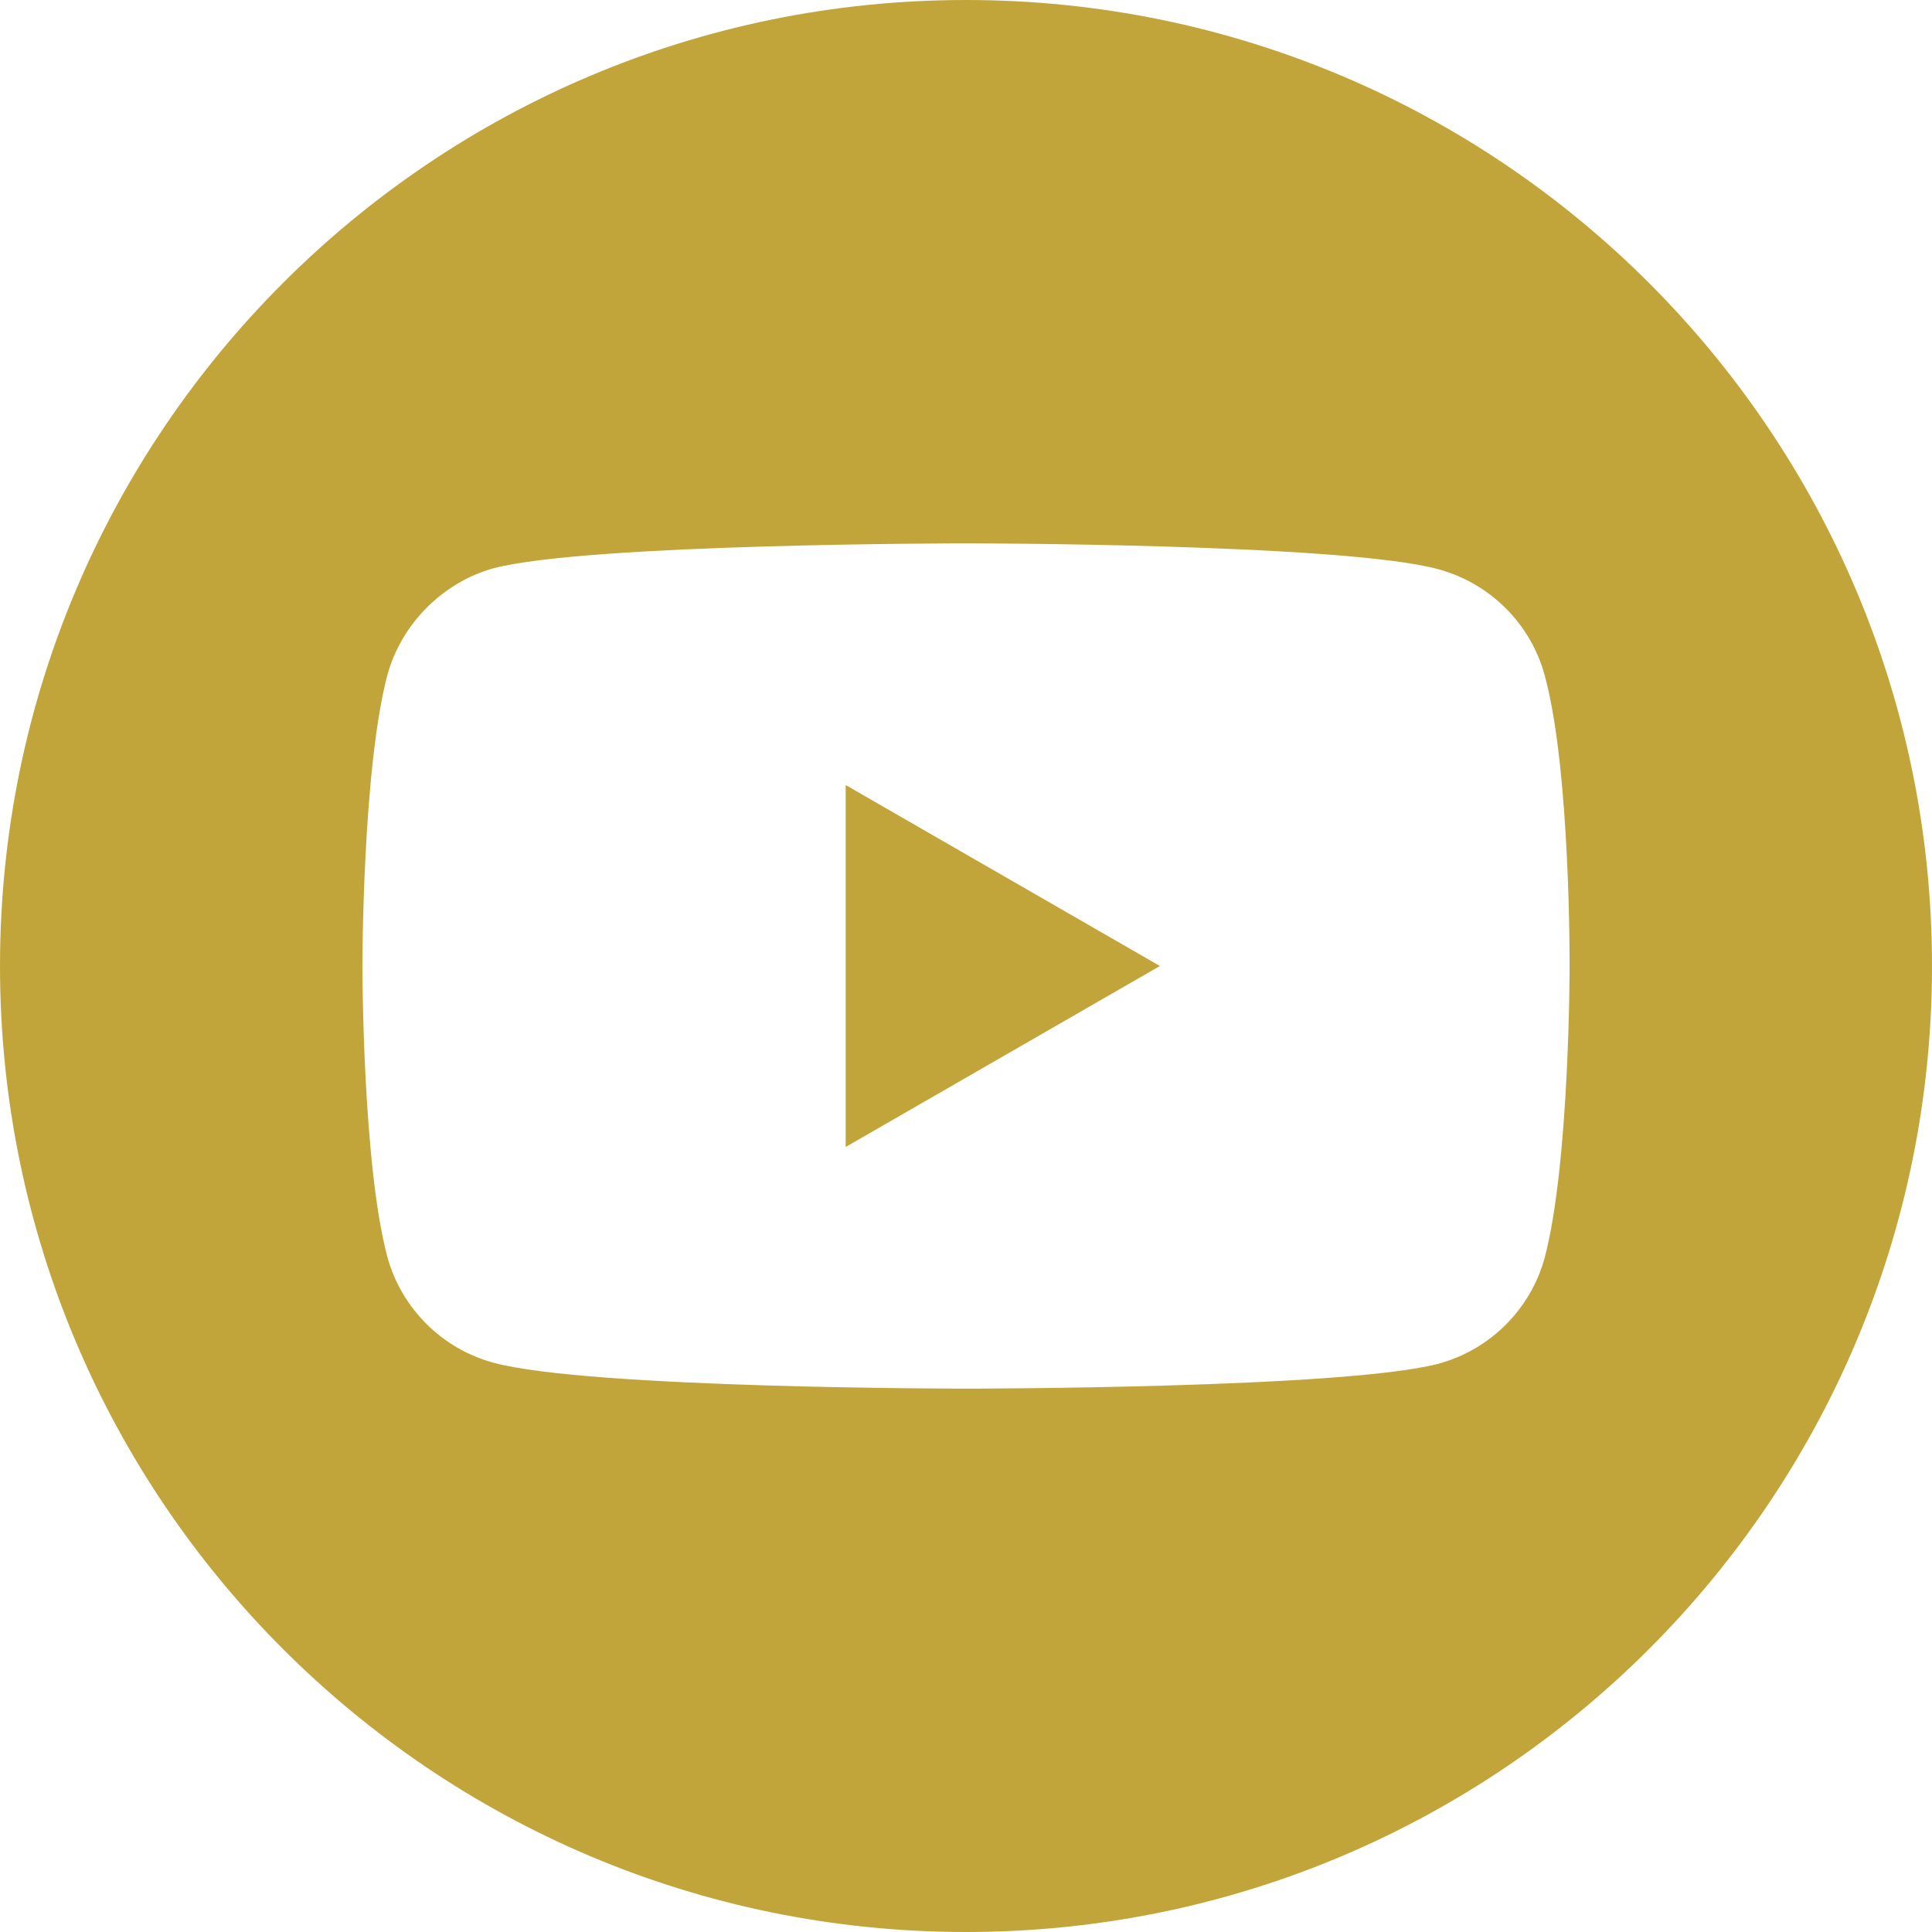
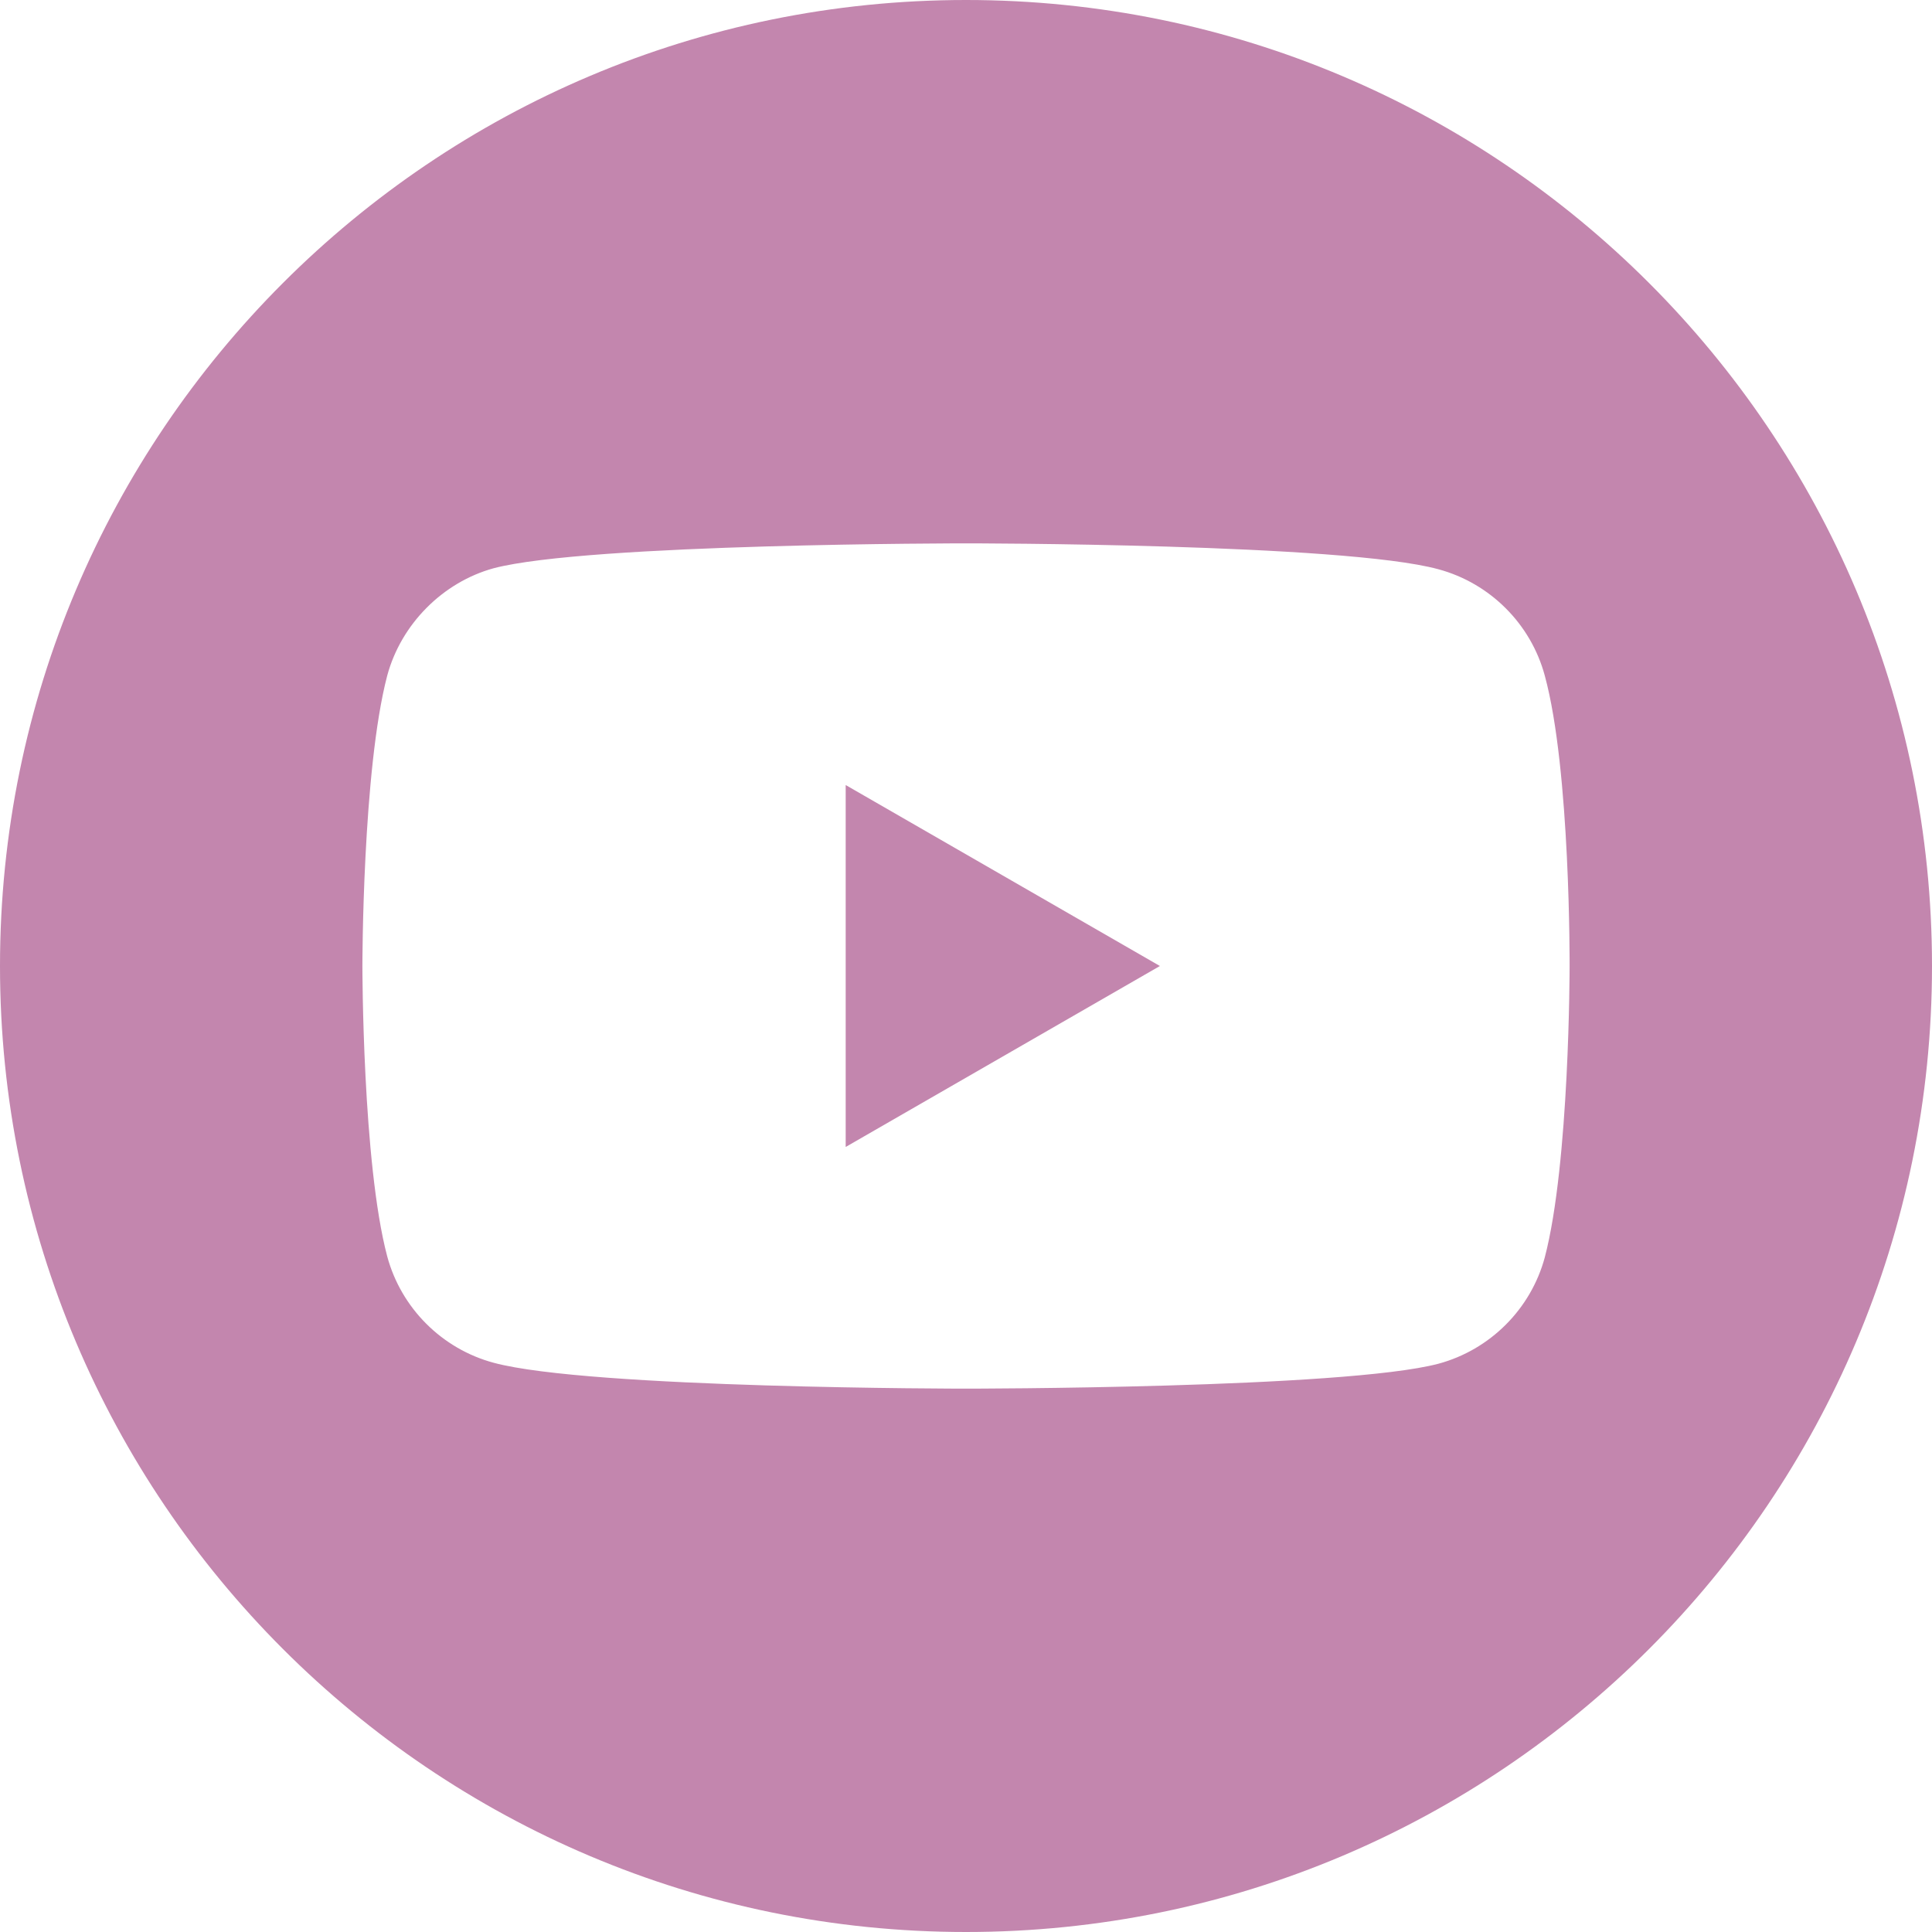
<svg xmlns="http://www.w3.org/2000/svg" width="28" height="28" viewBox="0 0 33 33" fill="none">
-   <path d="M14.445 19.591L19.812 16.5L14.445 13.409V19.591Z" fill="#C2A53A" />
-   <path d="M16.5 0C7.389 0 0 7.389 0 16.5C0 25.611 7.389 33 16.5 33C25.611 33 33 25.611 33 16.5C33 7.389 25.611 0 16.5 0ZM26.81 16.517C26.81 16.517 26.81 19.863 26.386 21.477C26.148 22.36 25.451 23.056 24.568 23.294C22.954 23.719 16.5 23.719 16.5 23.719C16.5 23.719 10.062 23.719 8.432 23.277C7.549 23.04 6.852 22.343 6.614 21.46C6.19 19.863 6.19 16.5 6.19 16.5C6.19 16.5 6.19 13.154 6.614 11.54C6.852 10.657 7.566 9.944 8.432 9.706C10.046 9.281 16.5 9.281 16.5 9.281C16.5 9.281 22.954 9.281 24.568 9.723C25.451 9.961 26.148 10.657 26.386 11.54C26.827 13.154 26.81 16.517 26.81 16.517Z" fill="#C2A53A" />
+   <path d="M14.445 19.591L19.812 16.5L14.445 13.409V19.591Z" fill="#C386AE" />
+   <path d="M16.5 0C7.389 0 0 7.389 0 16.5C0 25.611 7.389 33 16.5 33C25.611 33 33 25.611 33 16.5C33 7.389 25.611 0 16.5 0ZM26.81 16.517C26.81 16.517 26.81 19.863 26.386 21.477C26.148 22.36 25.451 23.056 24.568 23.294C22.954 23.719 16.5 23.719 16.5 23.719C16.5 23.719 10.062 23.719 8.432 23.277C7.549 23.04 6.852 22.343 6.614 21.46C6.19 19.863 6.19 16.5 6.19 16.5C6.19 16.5 6.19 13.154 6.614 11.54C6.852 10.657 7.566 9.944 8.432 9.706C10.046 9.281 16.5 9.281 16.5 9.281C16.5 9.281 22.954 9.281 24.568 9.723C25.451 9.961 26.148 10.657 26.386 11.54C26.827 13.154 26.81 16.517 26.81 16.517Z" fill="#C386AE" />
</svg>
